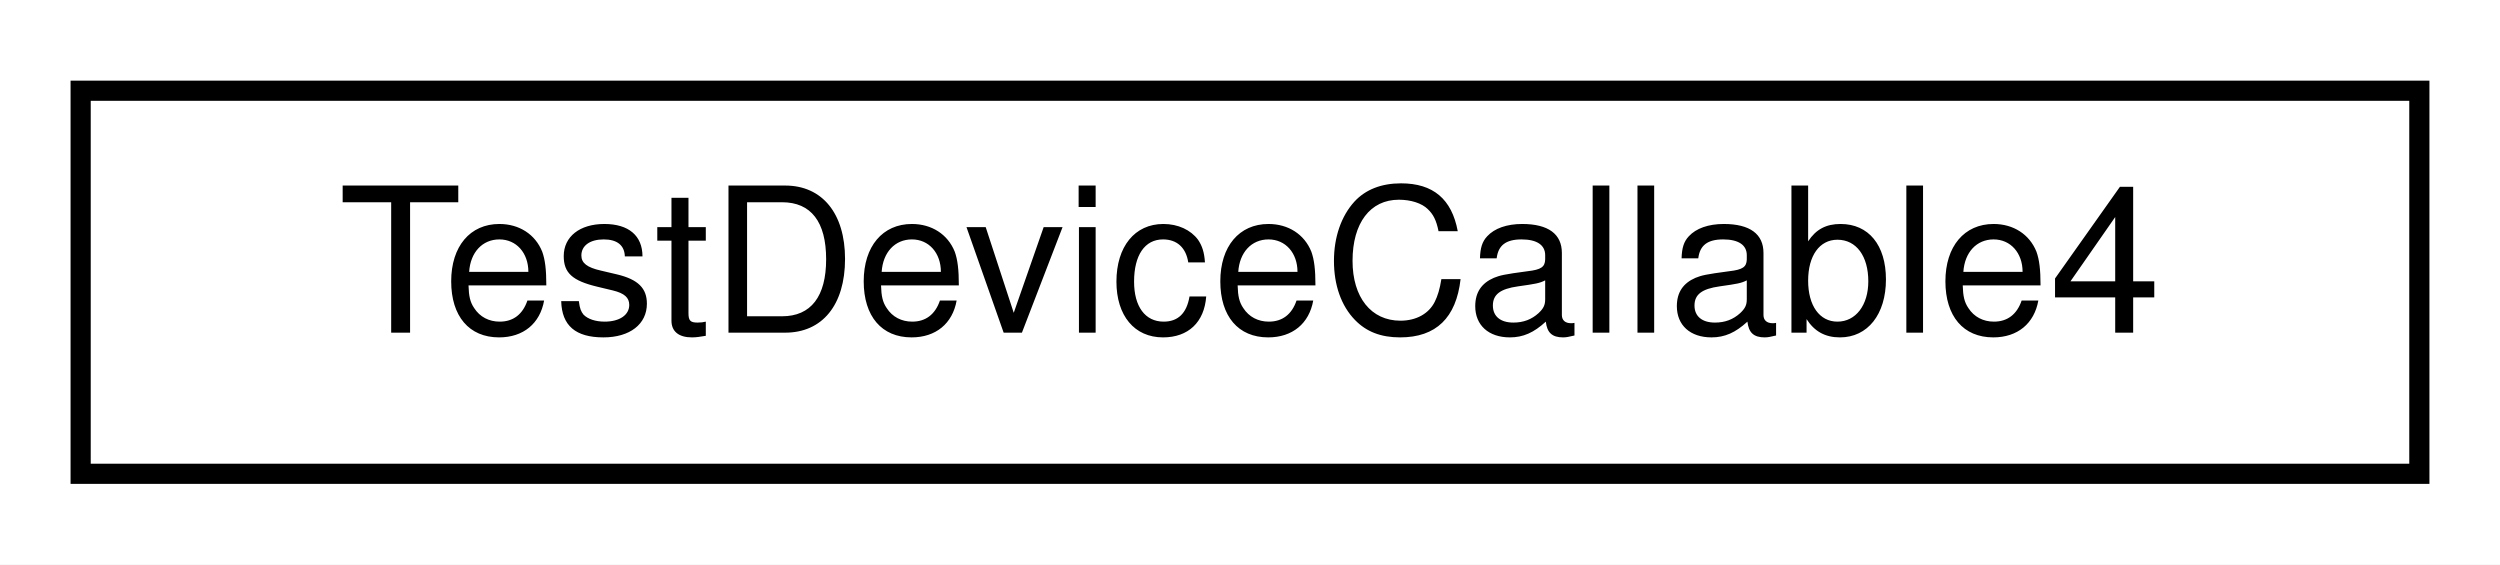
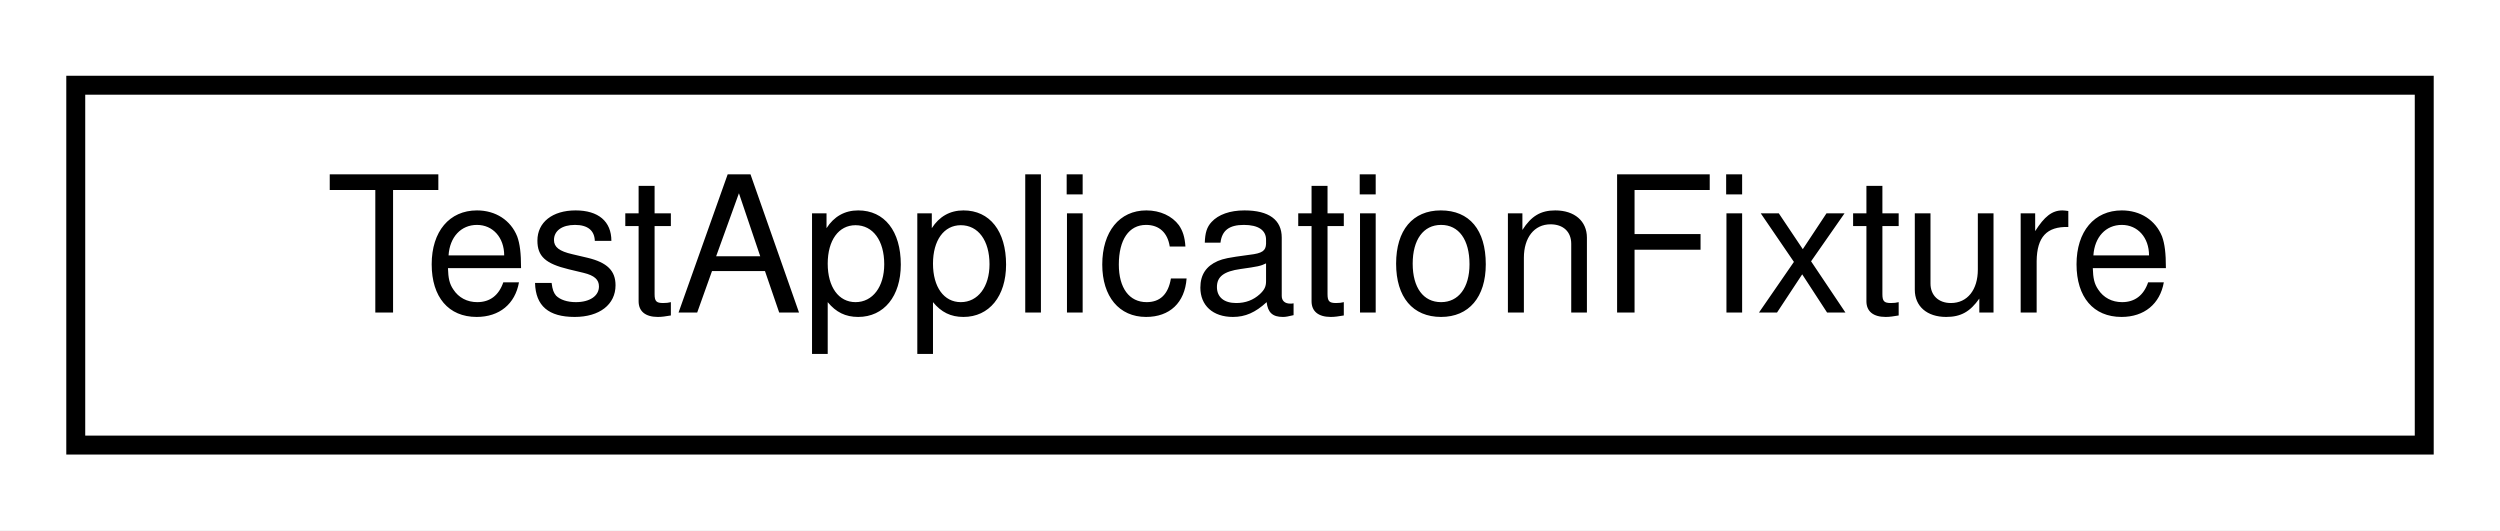
- <svg xmlns="http://www.w3.org/2000/svg" xmlns:xlink="http://www.w3.org/1999/xlink" width="124pt" height="28pt" viewBox="0.00 0.00 124.00 28.00">
+ <svg xmlns="http://www.w3.org/2000/svg" xmlns:xlink="http://www.w3.org/1999/xlink" width="132pt" height="28pt" viewBox="0.00 0.00 132.00 28.00">
  <g id="graph0" class="graph" transform="scale(1 1) rotate(0) translate(4 24)">
-     <polygon fill="#ffffff" stroke="transparent" points="-4,4 -4,-24 120,-24 120,4 -4,4" />
+     <polygon fill="#ffffff" stroke="transparent" points="-4,4 -4,-24 128,-24 128,4 -4,4" />
    <g id="node1" class="node">
      <g id="a_node1">
-         <a xlink:href="struct_test_device_callable4.html" target="_top" xlink:title="TestDeviceCallable4">
-           <polygon fill="#ffffff" stroke="#000000" points="0,-.5 0,-19.5 116,-19.5 116,-.5 0,-.5" />
-           <text text-anchor="middle" x="58" y="-7.5" font-family="Helvetica,sans-Serif" font-size="10.00" fill="#000000">TestDeviceCallable4</text>
+         <a xlink:href="struct_test_application_fixture.html" target="_top" xlink:title="TestApplicationFixture">
+           <polygon fill="#ffffff" stroke="#000000" points="0,-.5 0,-19.5 124,-19.5 124,-.5 0,-.5" />
+           <text text-anchor="middle" x="62" y="-7.5" font-family="Helvetica,sans-Serif" font-size="10.00" fill="#000000">TestApplicationFixture</text>
        </a>
      </g>
    </g>
  </g>
</svg>
